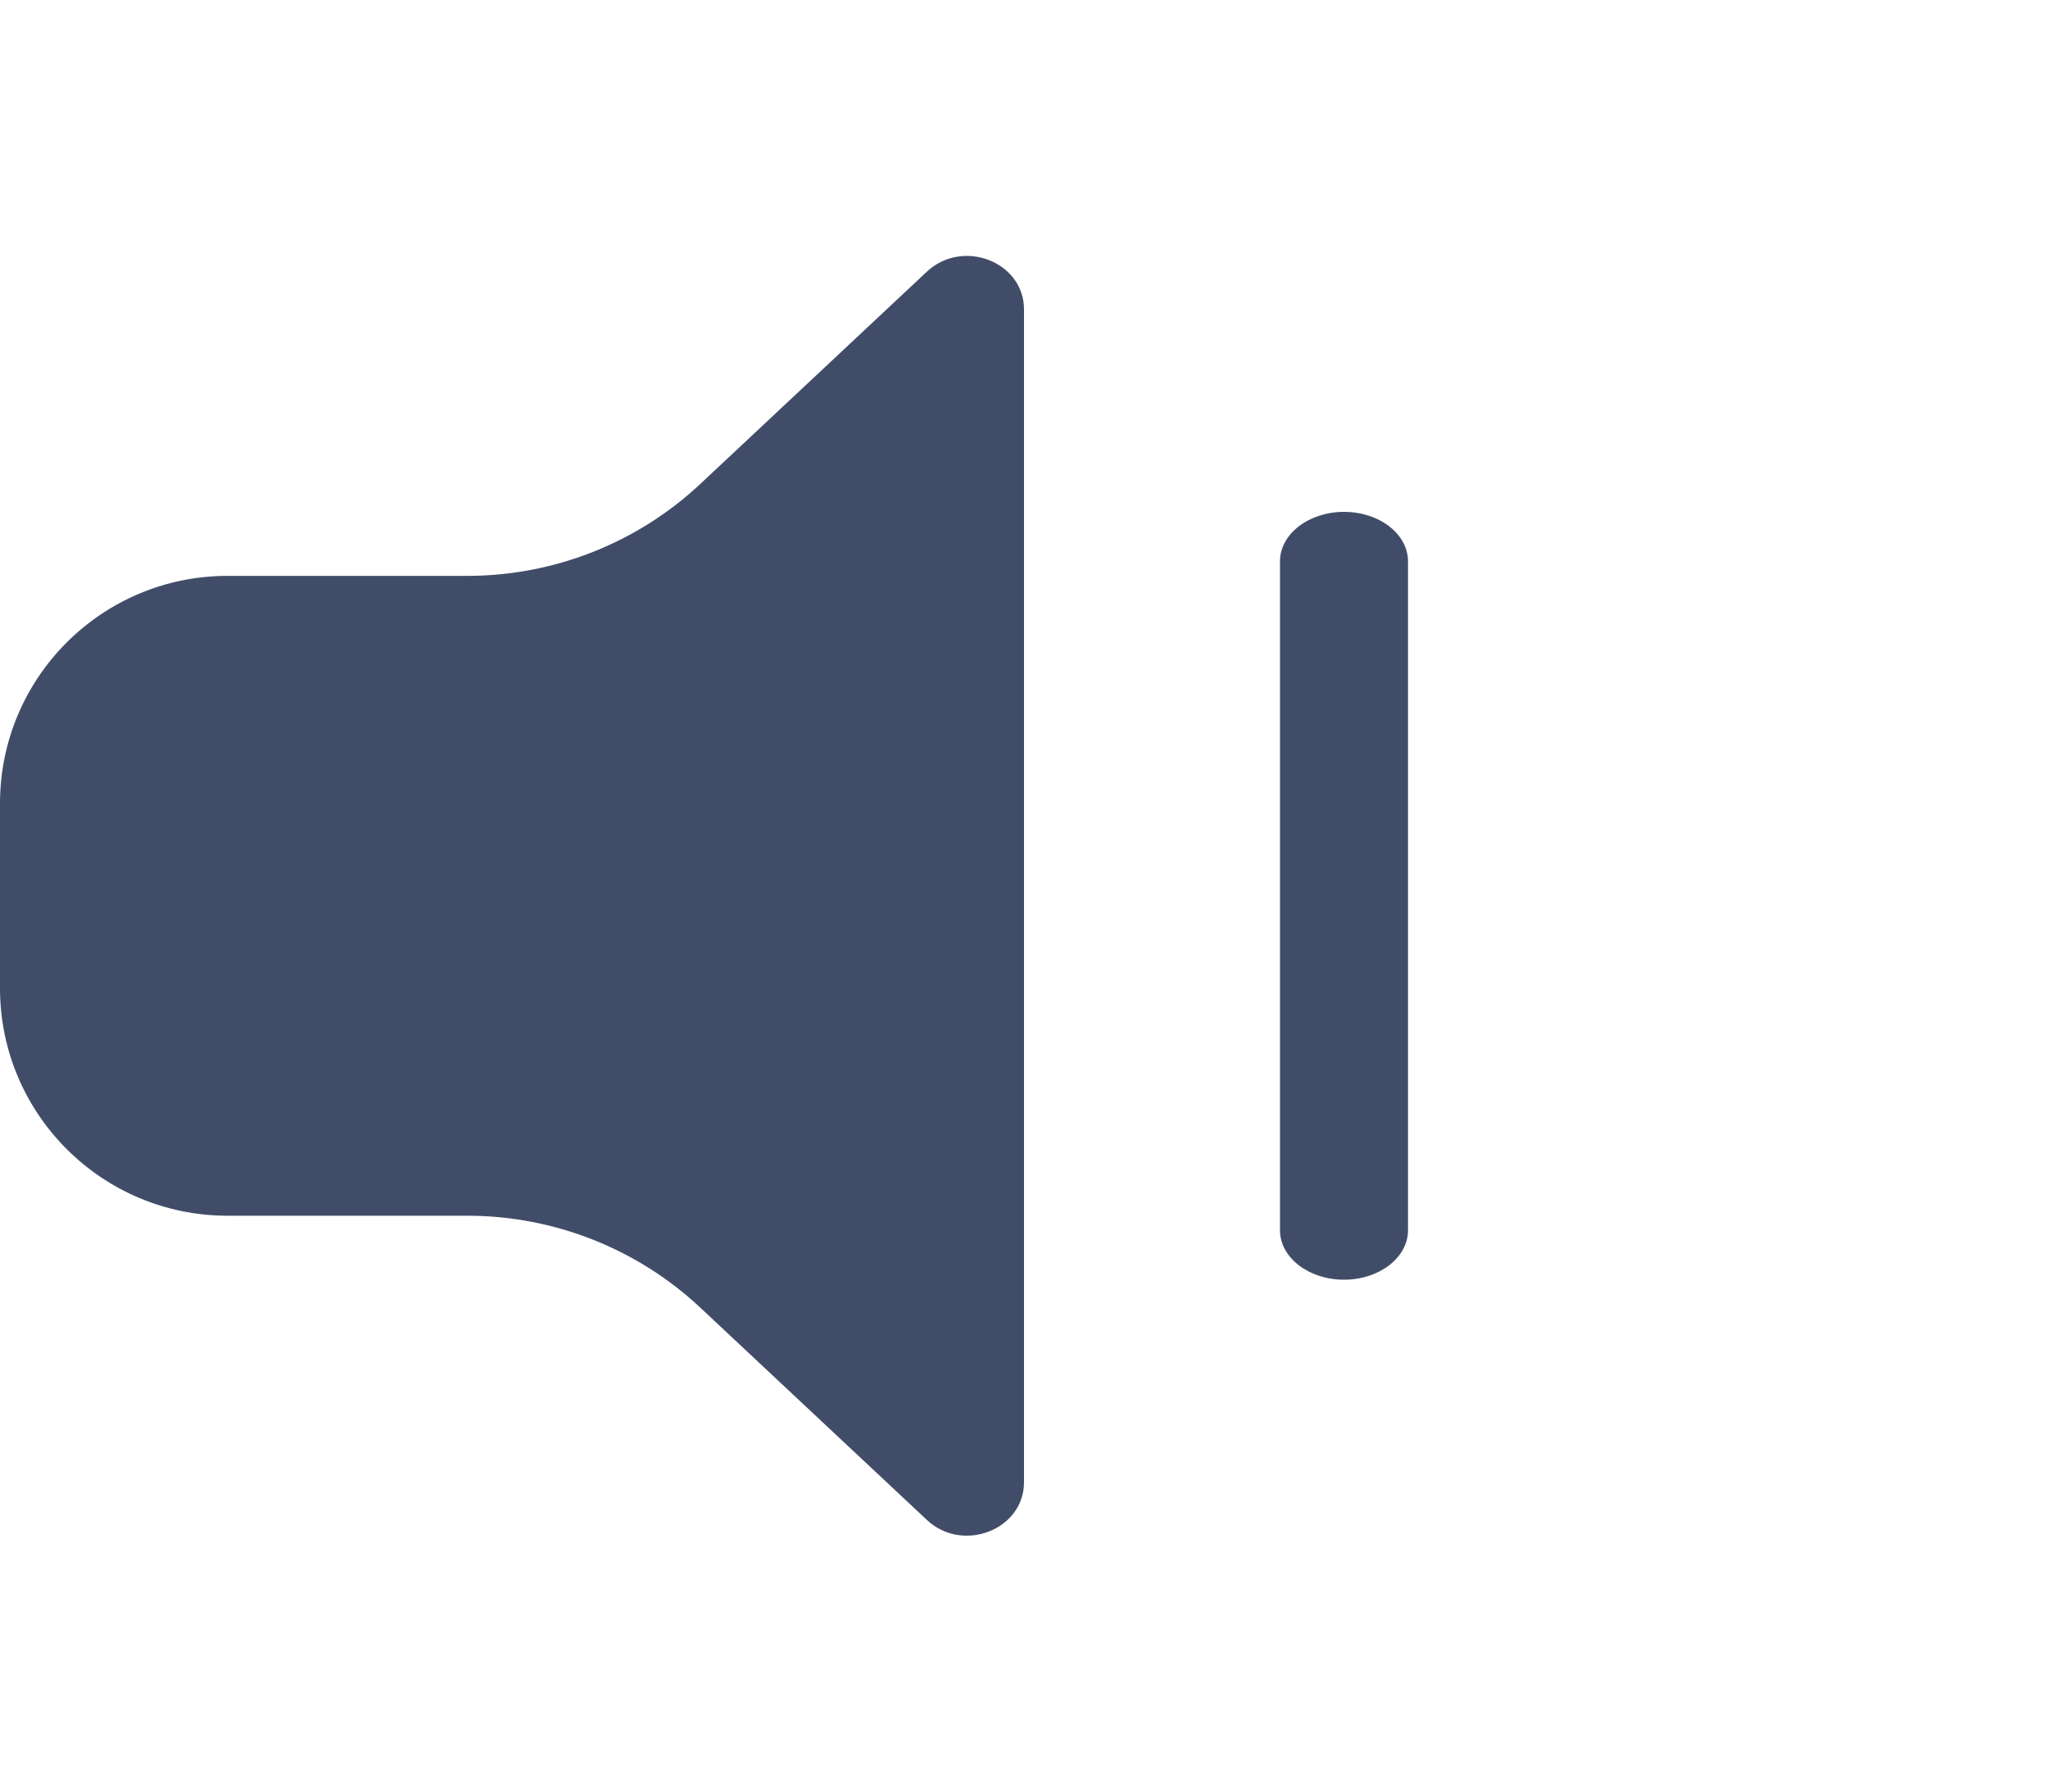
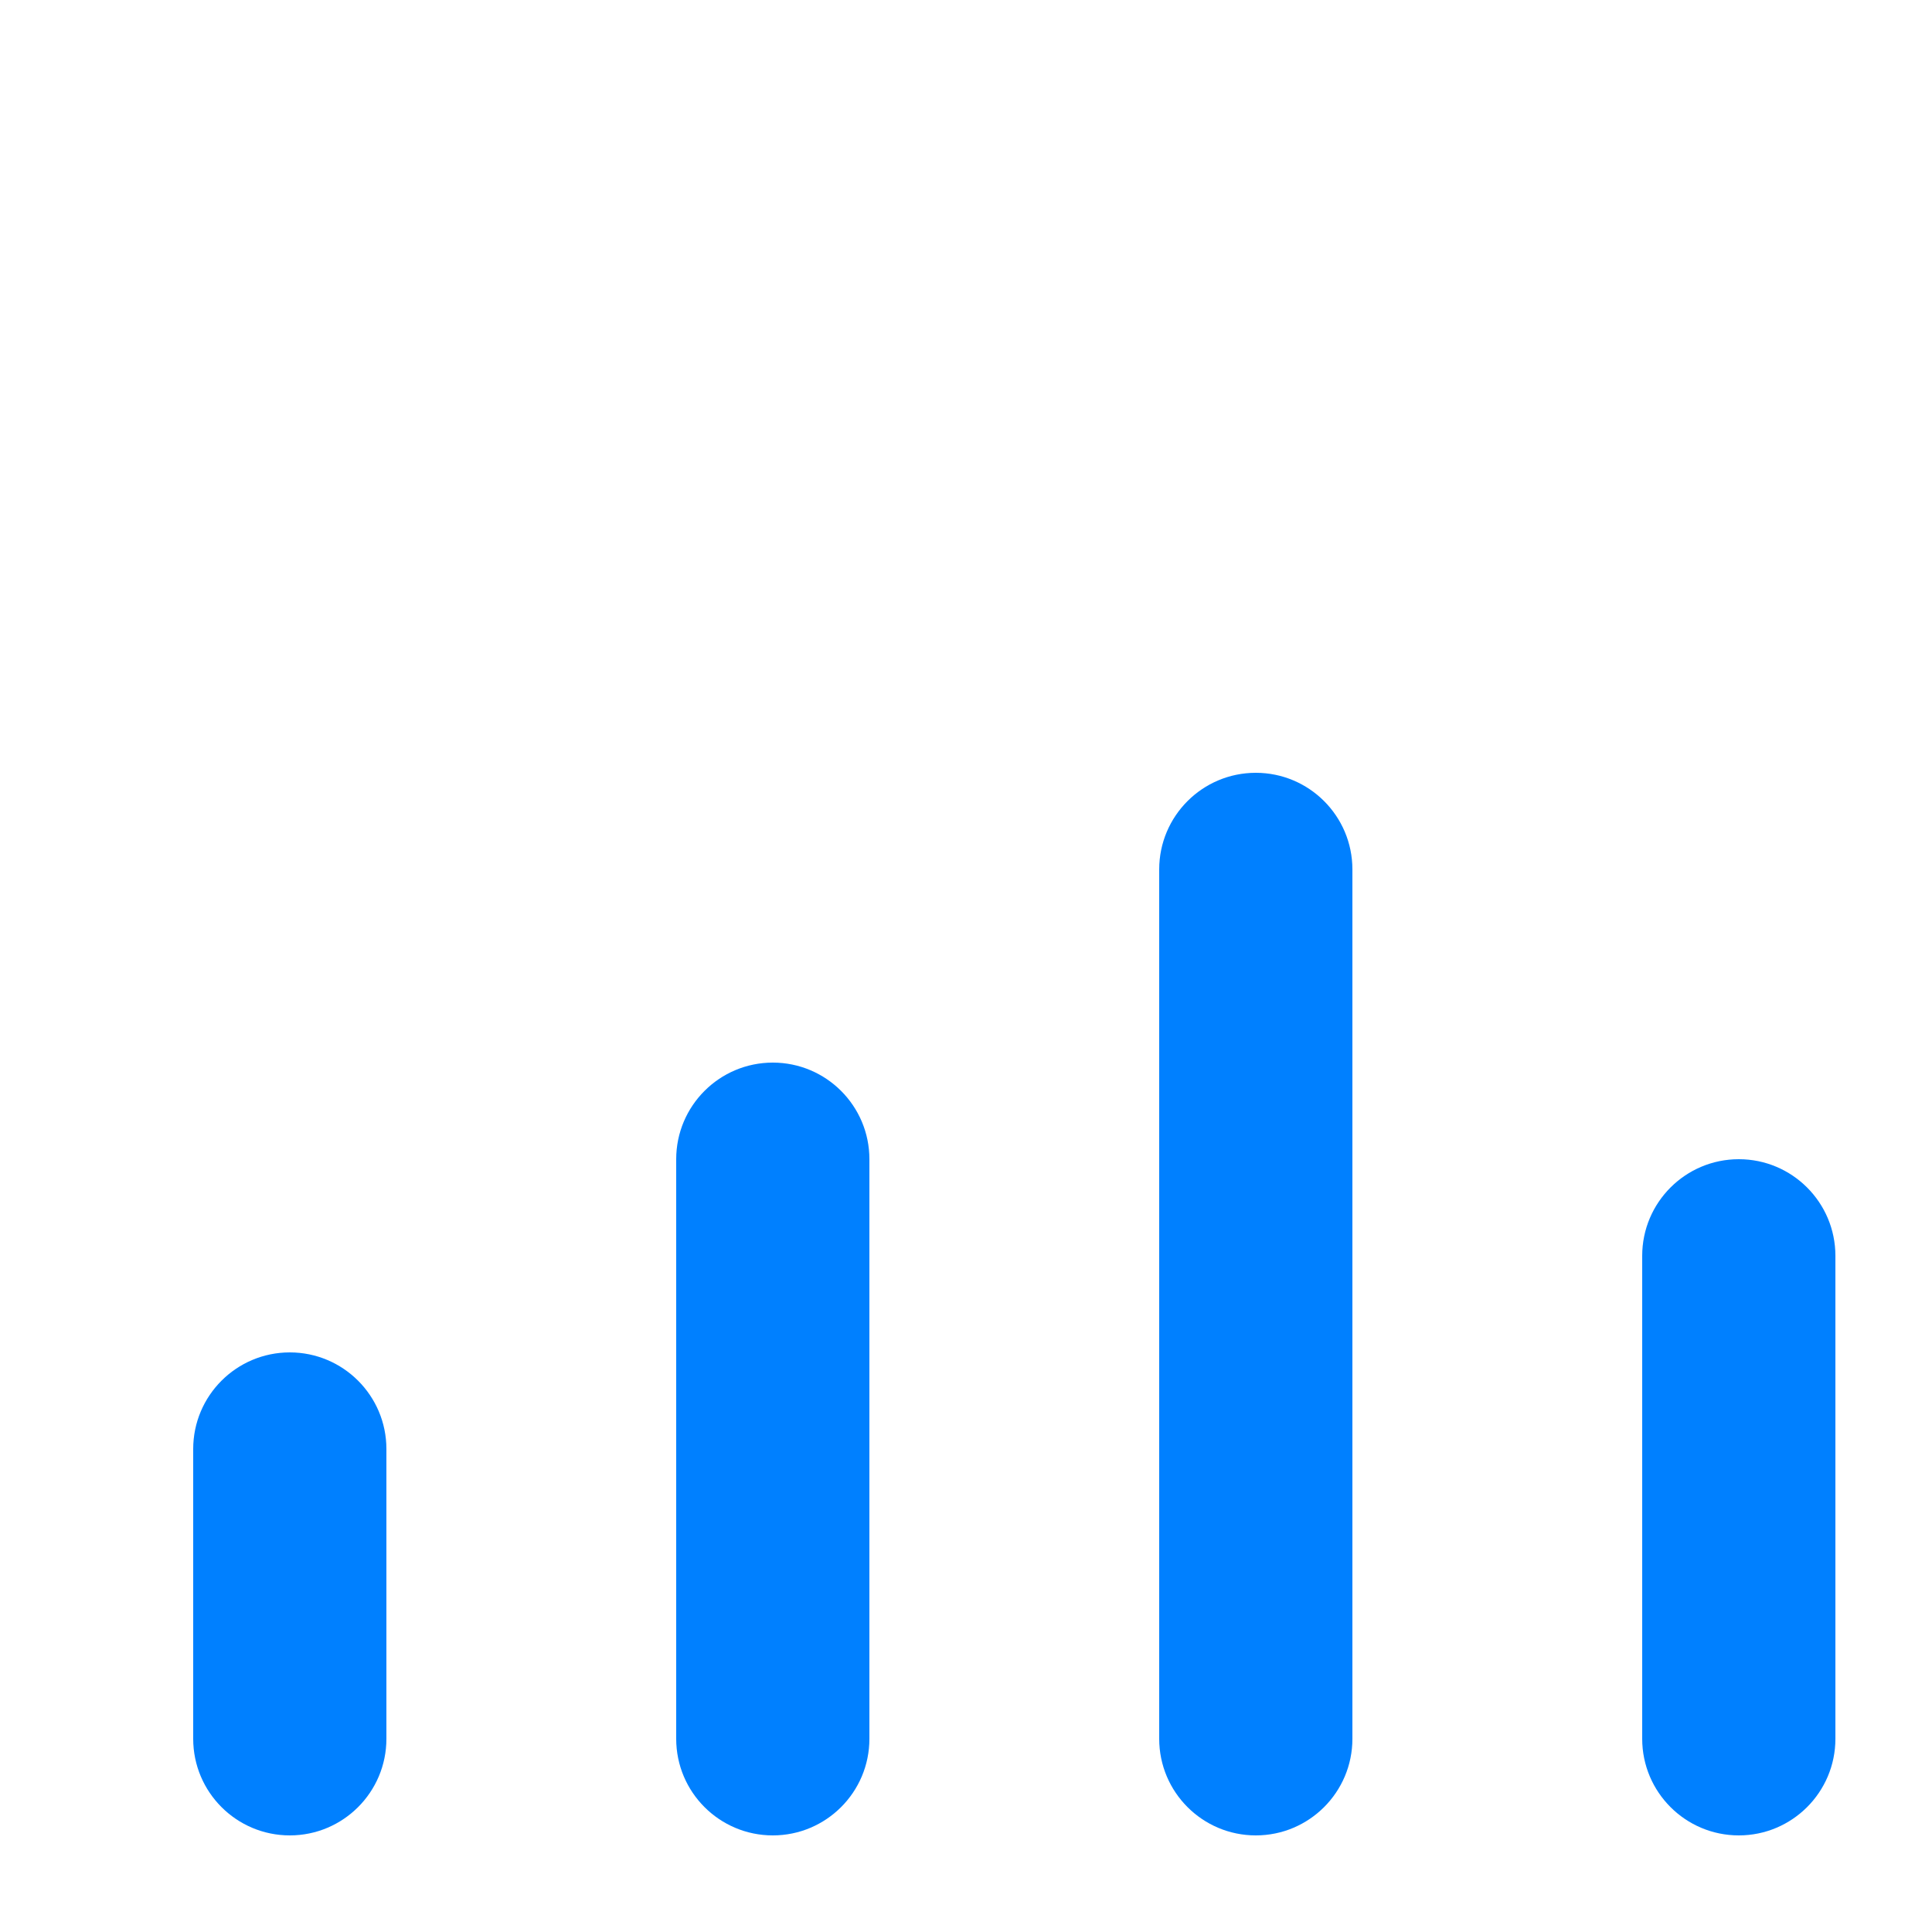
- <svg xmlns="http://www.w3.org/2000/svg" width="16px" height="14px" viewBox="0 0 16 14" version="1.1">
-   <g id="浅色新版本" stroke="none" stroke-width="1" fill="none" fill-rule="evenodd">
-     <g id="喇叭切图" transform="translate(-41, -37)" fill="#414D68" fill-rule="nonzero">
-       <path d="M49,39.417 L49,48.583 C49,48.954 48.521,49.14 48.241,48.877 L46.474,47.221 C45.98,46.757 45.328,46.5 44.65,46.5 L42.778,46.5 C41.796,46.5 41,45.704 41,44.722 L41,43.278 C41,42.296 41.796,41.5 42.778,41.5 L44.65,41.5 C45.328,41.5 45.98,41.243 46.474,40.779 L48.241,39.123 C48.521,38.86 49,39.046 49,39.417 Z M51.5,41 C51.776,41 52,41.173 52,41.386 L52,46.614 C52,46.827 51.776,47 51.5,47 C51.224,47 51,46.827 51,46.614 L51,41.386 C51,41.173 51.224,41 51.5,41 Z" id="Combined-Shape" />
+ <svg xmlns="http://www.w3.org/2000/svg" version="1.1" width="20px" height="20px" viewBox="0 0 20.0 20.0">
+   <defs>
+     <clipPath id="i0">
+       <path d="M1,0 C1.552,-1.01453063e-16 2,0.448 2,1 L2,10 C2,10.552 1.552,11 1,11 C0.448,11 6.76353751e-17,10.552 0,10 L0,1 C-6.76353751e-17,0.448 0.448,1.01453063e-16 1,0 Z" />
+     </clipPath>
+     <clipPath id="i1">
+       <path d="M1,0 C1.552,-1.01453063e-16 2,0.448 2,1 L2,7 C2,7.552 1.552,8 1,8 C0.448,8 6.76353751e-17,7.552 0,7 L0,1 C-6.76353751e-17,0.448 0.448,1.01453063e-16 1,0 Z" />
+     </clipPath>
+     <clipPath id="i2">
+       <path d="M1,0 C1.552,-1.01453063e-16 2,0.448 2,1 L2,4 C2,4.552 1.552,5 1,5 C0.448,5 6.76353751e-17,4.552 0,4 L0,1 C-6.76353751e-17,0.448 0.448,1.01453063e-16 1,0 Z" />
+     </clipPath>
+     <clipPath id="i3">
+       <path d="M1,0 C1.552,-1.01453063e-16 2,0.448 2,1 L2,6 C2,6.552 1.552,7 1,7 C0.448,7 6.76353751e-17,6.552 0,6 L0,1 C-6.76353751e-17,0.448 0.448,1.01453063e-16 1,0 Z" />
+     </clipPath>
+   </defs>
+   <g transform="translate(12.0 8.0)">
+     <g clip-path="url(#i0)">
+       <polygon points="0,0 2,0 2,11 0,11 0,0" stroke="none" fill="#0080FF" />
+     </g>
+   </g>
+   <g transform="translate(7.0 11.0)">
+     <g clip-path="url(#i1)">
+       <polygon points="0,0 2,0 2,8 0,8 0,0" stroke="none" fill="#0080FF" />
+     </g>
+   </g>
+   <g transform="translate(2.0 14.0)">
+     <g clip-path="url(#i2)">
+       <polygon points="0,0 2,0 2,5 0,5 0,0" stroke="none" fill="#0080FF" />
+     </g>
+   </g>
+   <g transform="translate(17 12.0)">
+     <g clip-path="url(#i3)">
+       <polygon points="0,0 2,0 2,7 0,7 0,0" stroke="none" fill="#0080FF" />
    </g>
  </g>
</svg>
